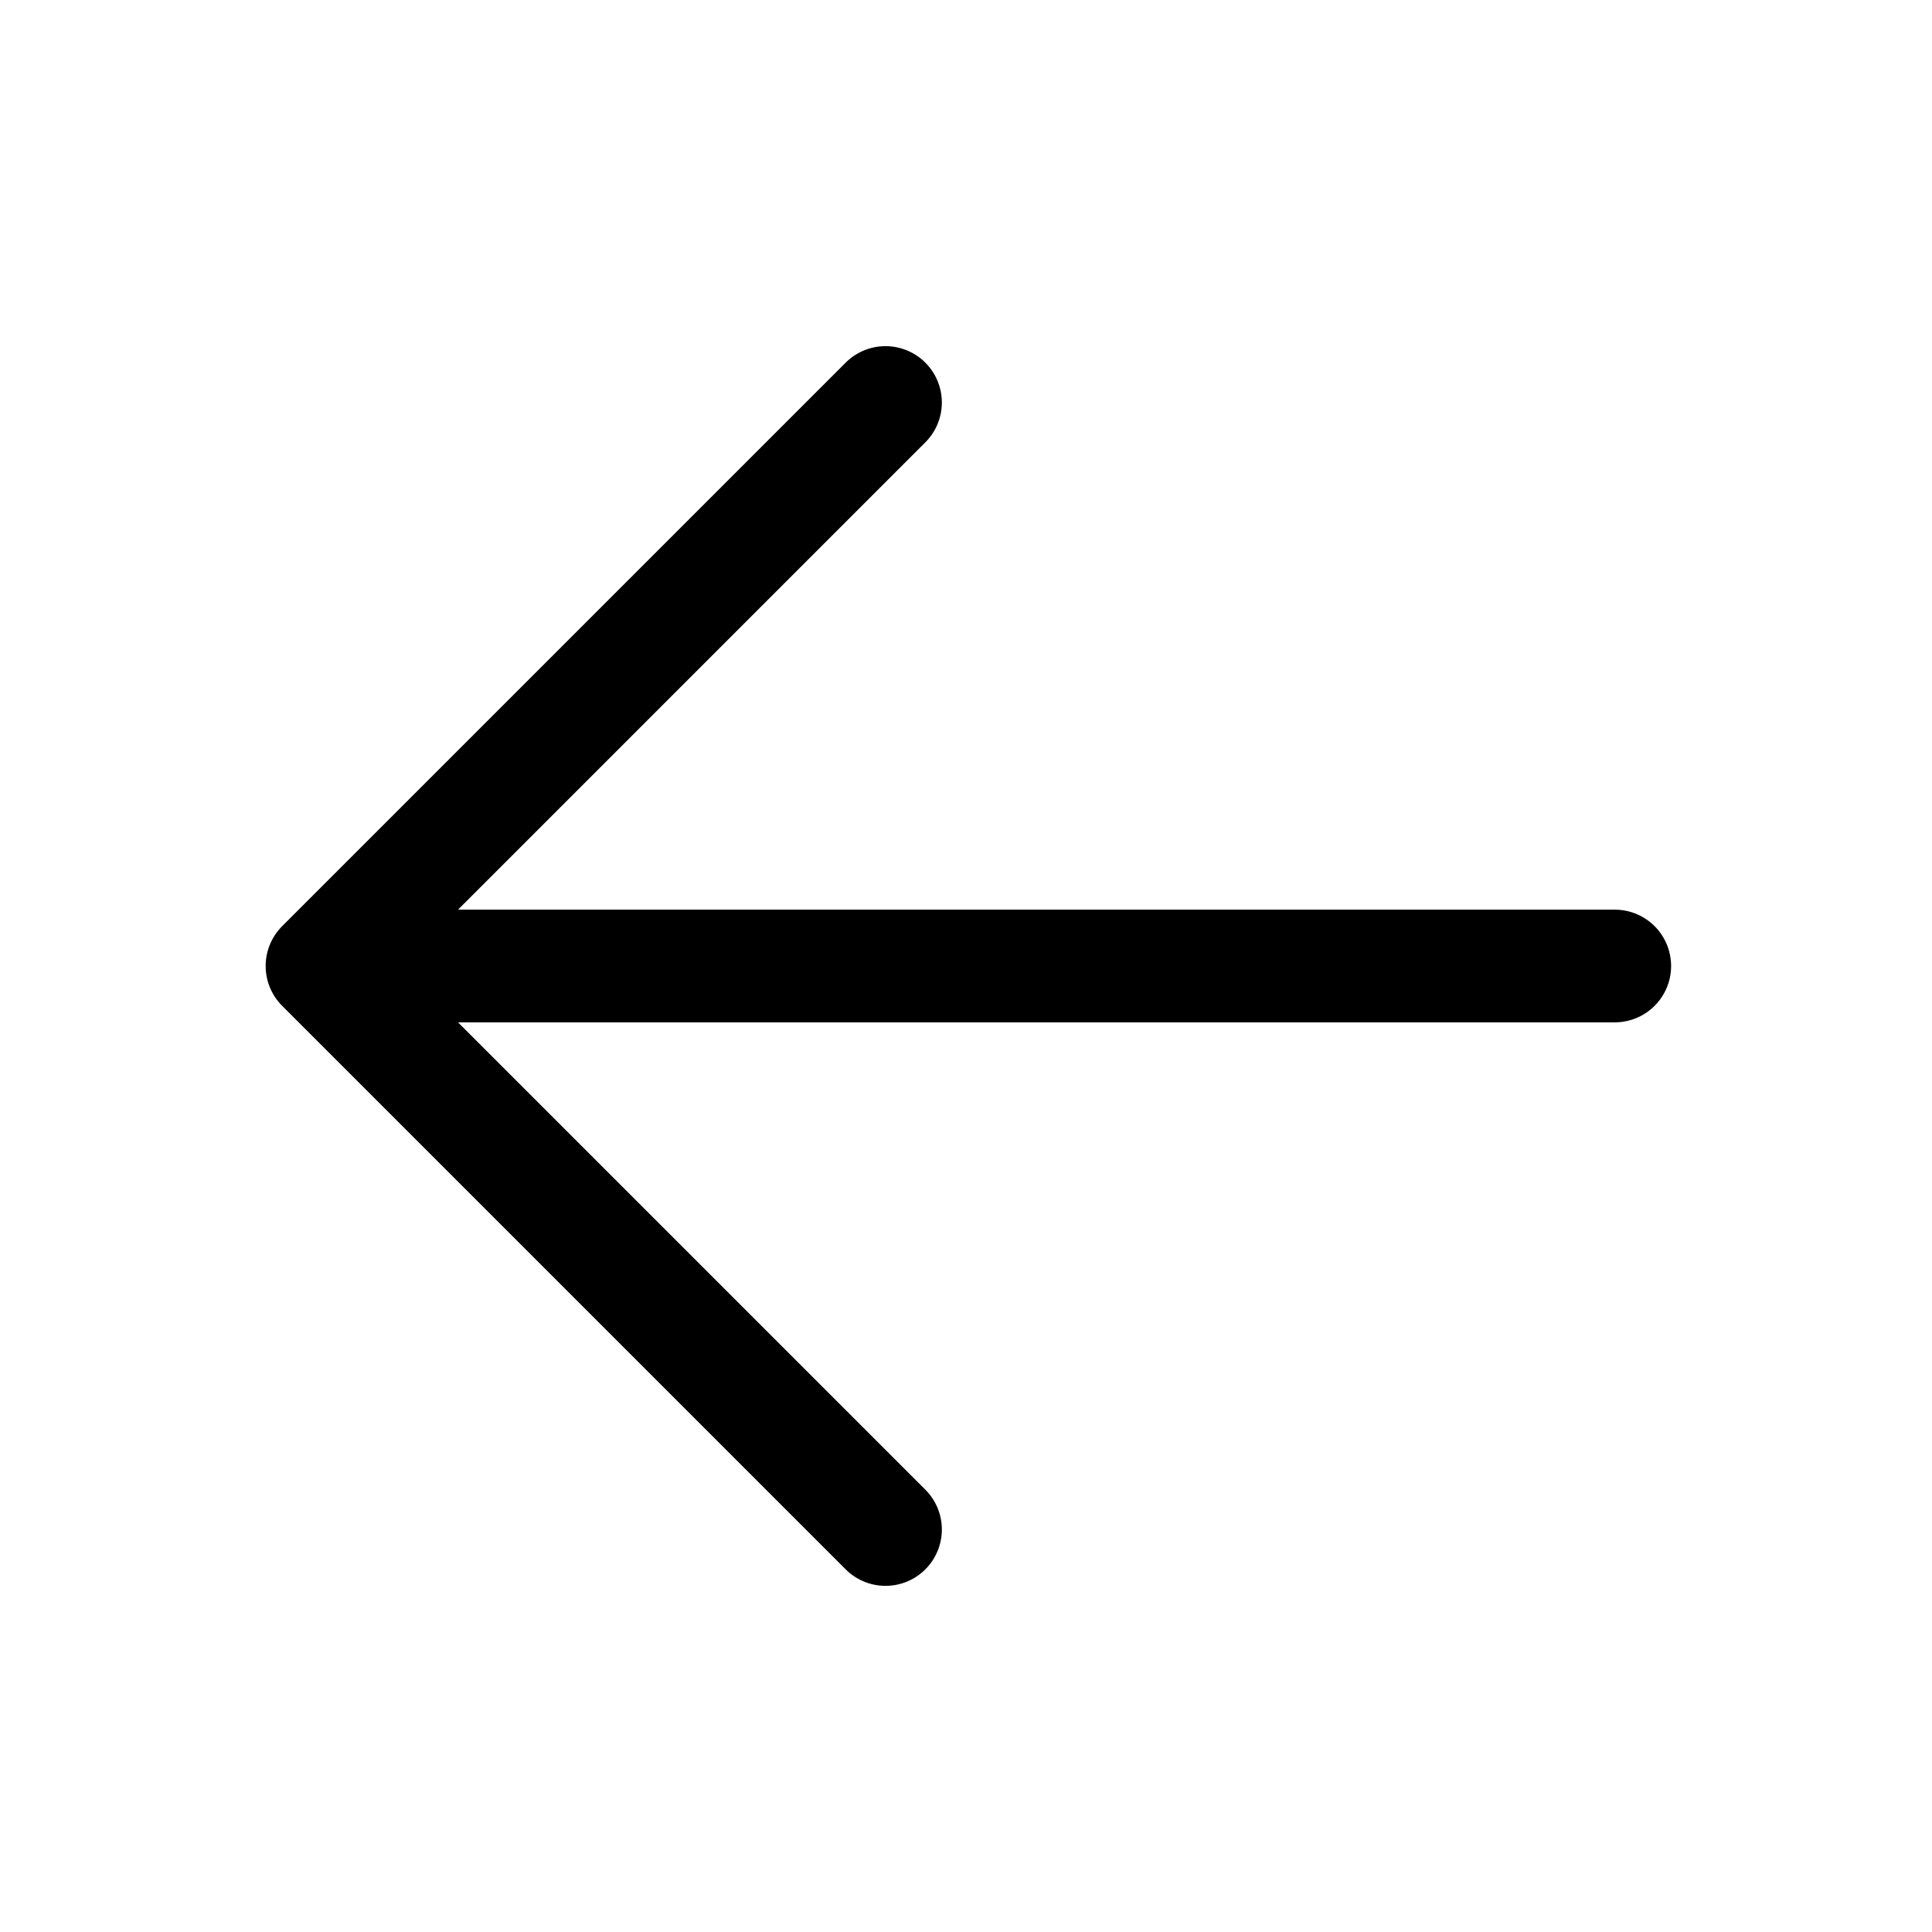
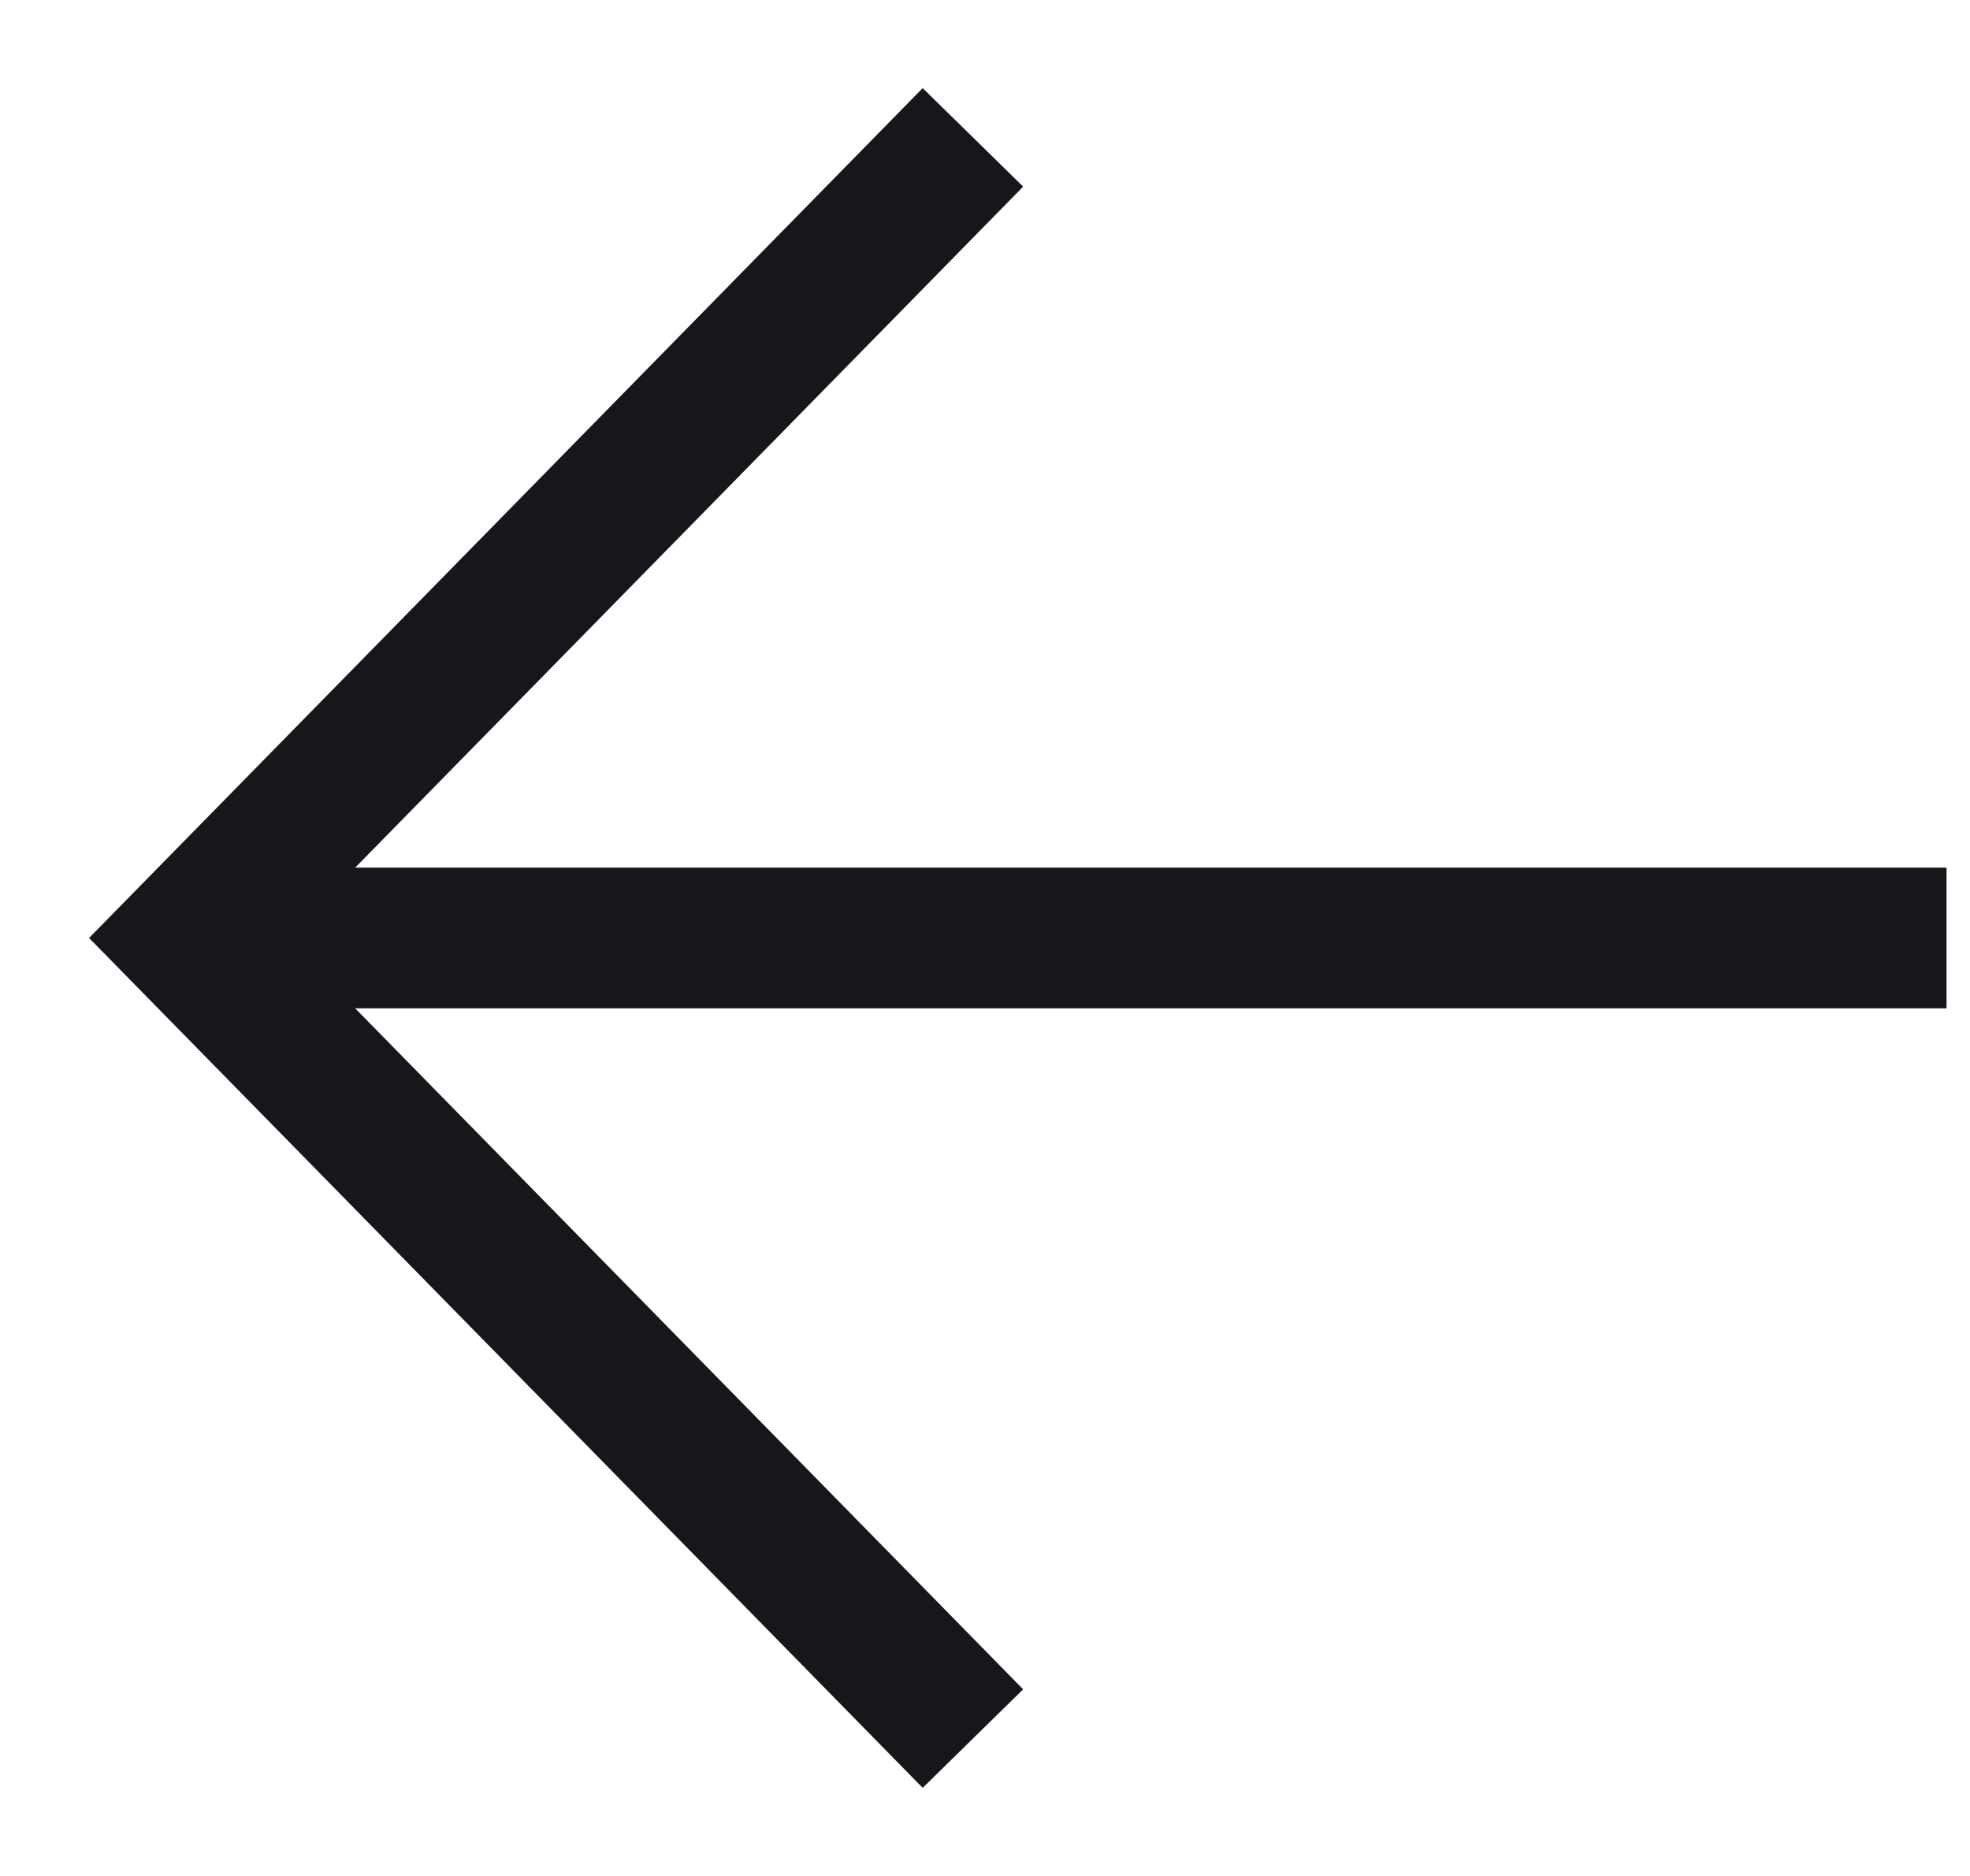
- <svg xmlns="http://www.w3.org/2000/svg" viewBox="0 0 24 24" fill="none">
-   <path d="M11 19L4 12L11 5" stroke="currentColor" stroke-width="1.4" stroke-linecap="round" stroke-linejoin="round" />
-   <path d="M4.412 12H20.059" stroke="currentColor" stroke-width="1.4" stroke-linecap="round" stroke-linejoin="round" />
+ <svg xmlns="http://www.w3.org/2000/svg" width="21" height="20" viewBox="0 0 21 20" fill="none">
+   <path d="M9.846 18L2 10L9.846 2" stroke="#17171B" stroke-width="1.5" stroke-linecap="square" />
+   <path d="M2.461 10H20" stroke="#17171B" stroke-width="1.5" stroke-linecap="square" stroke-linejoin="round" />
</svg>
